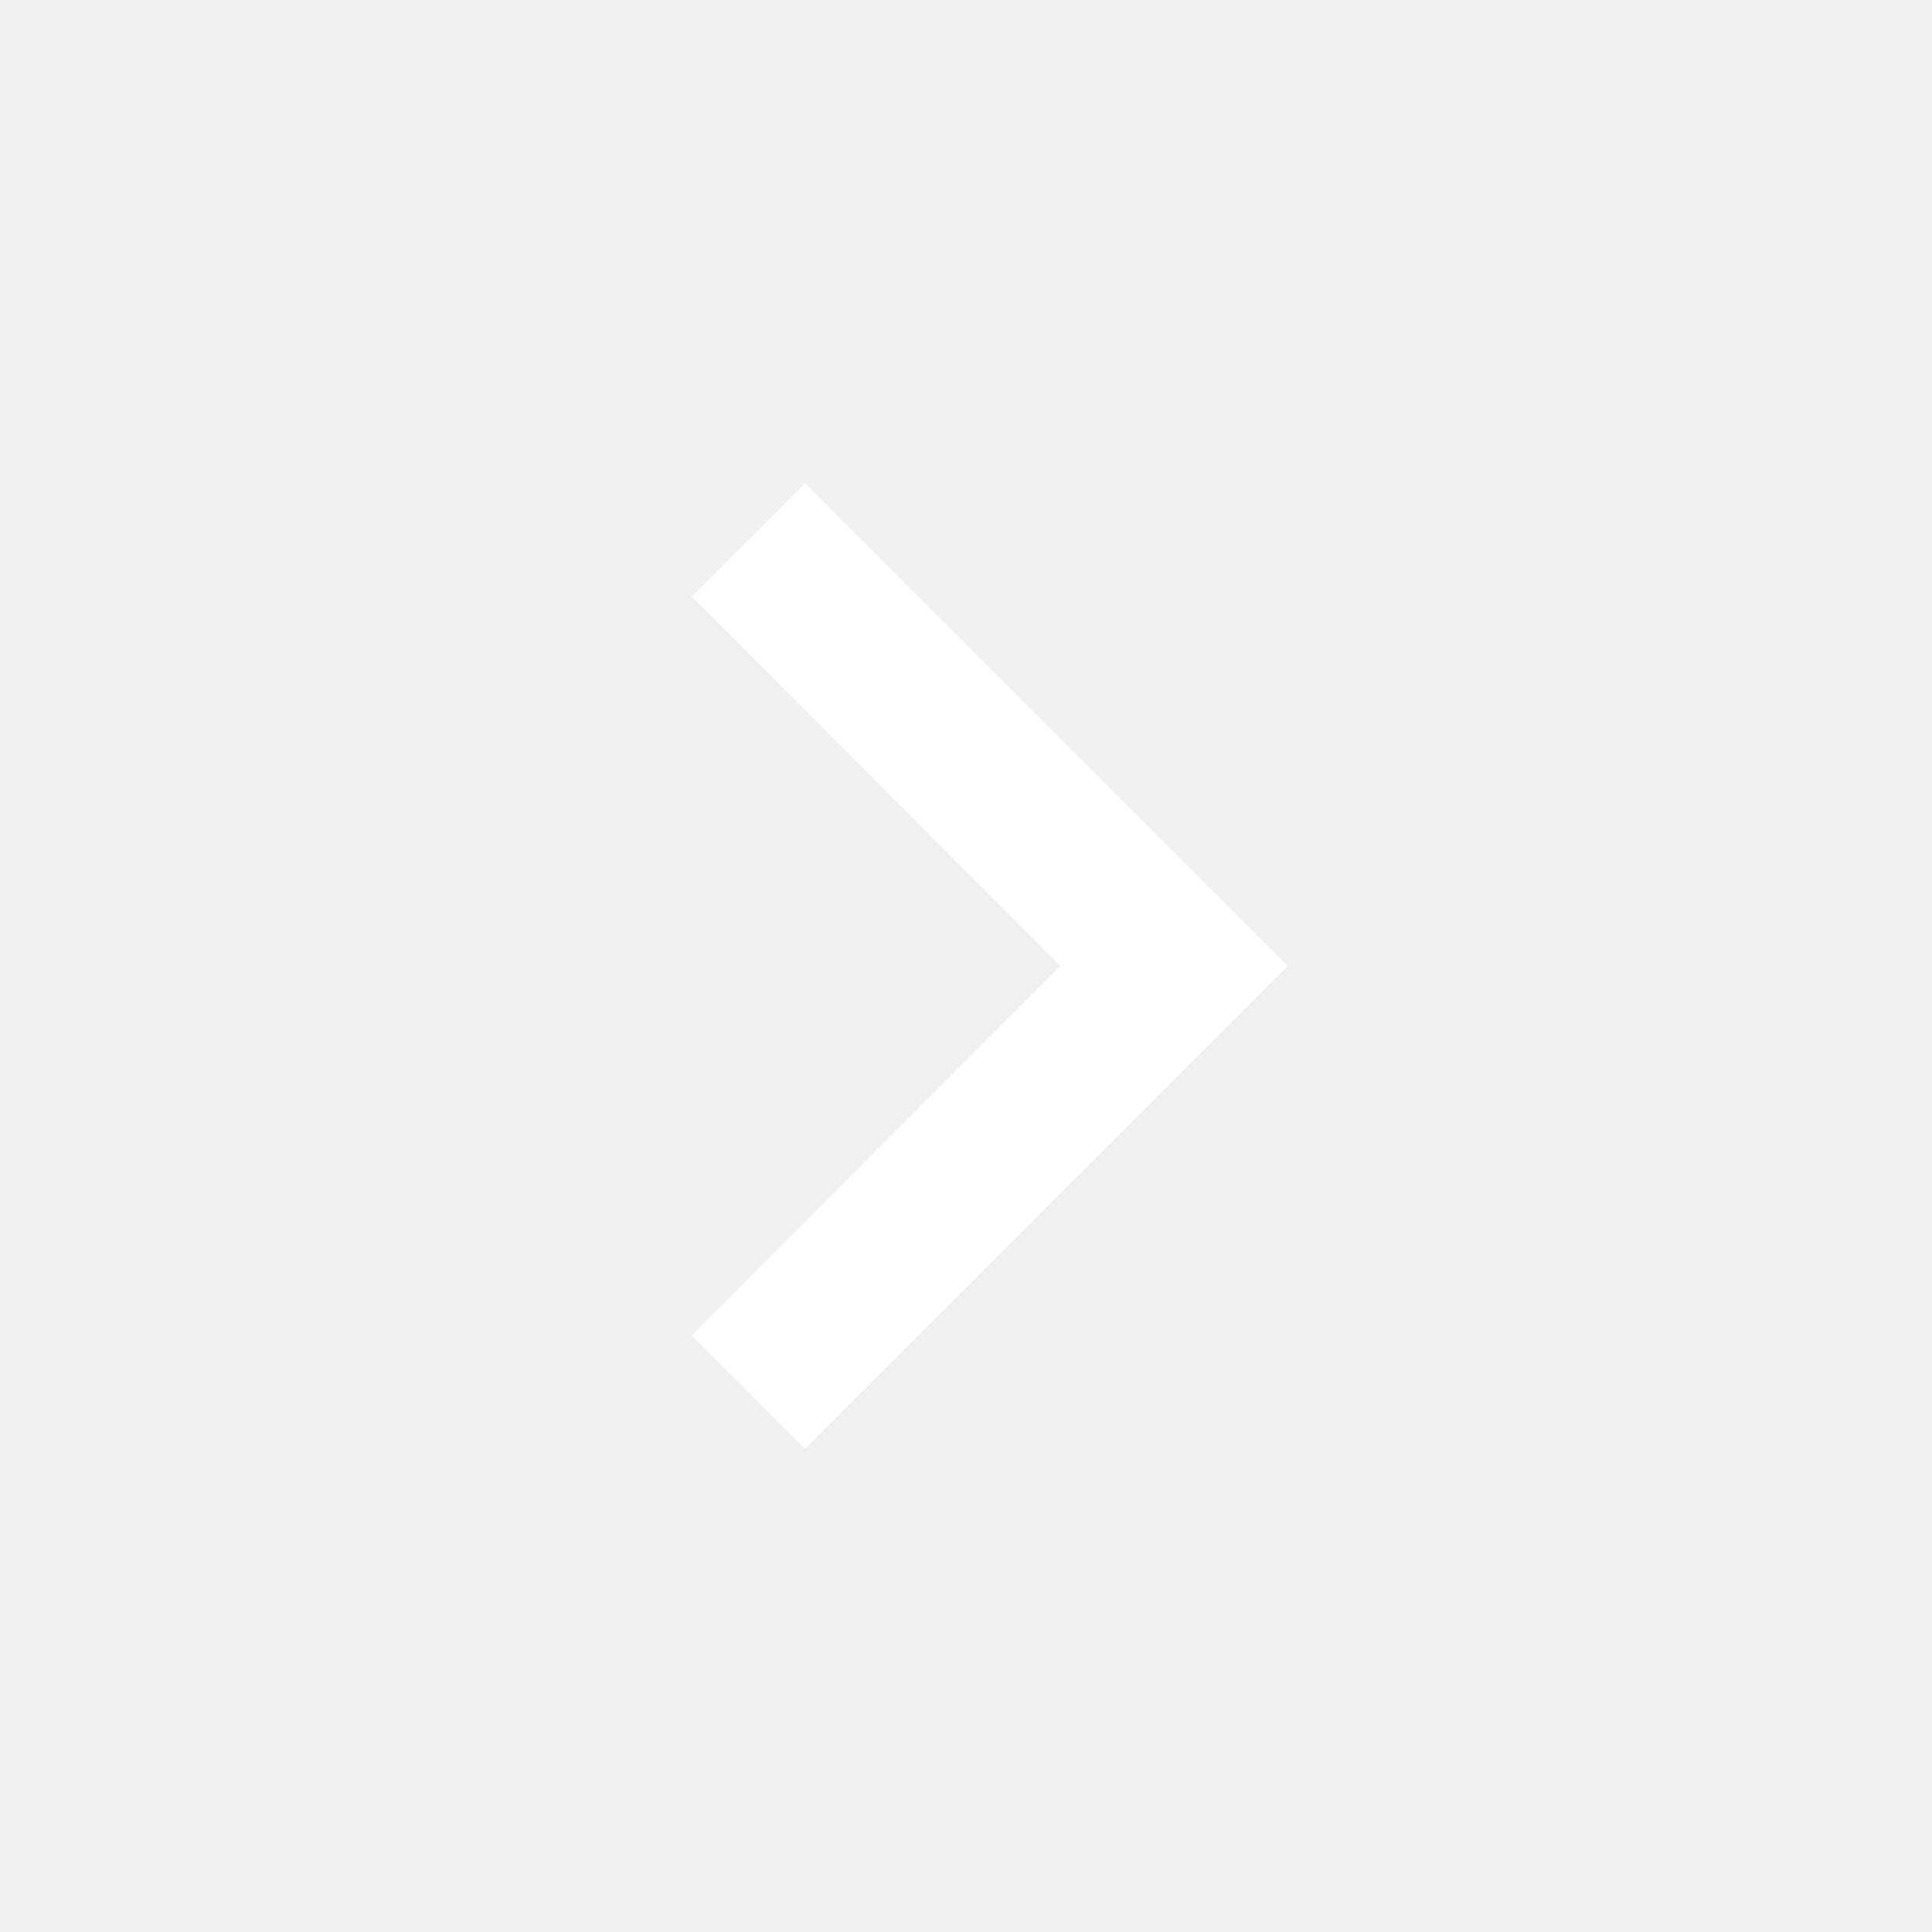
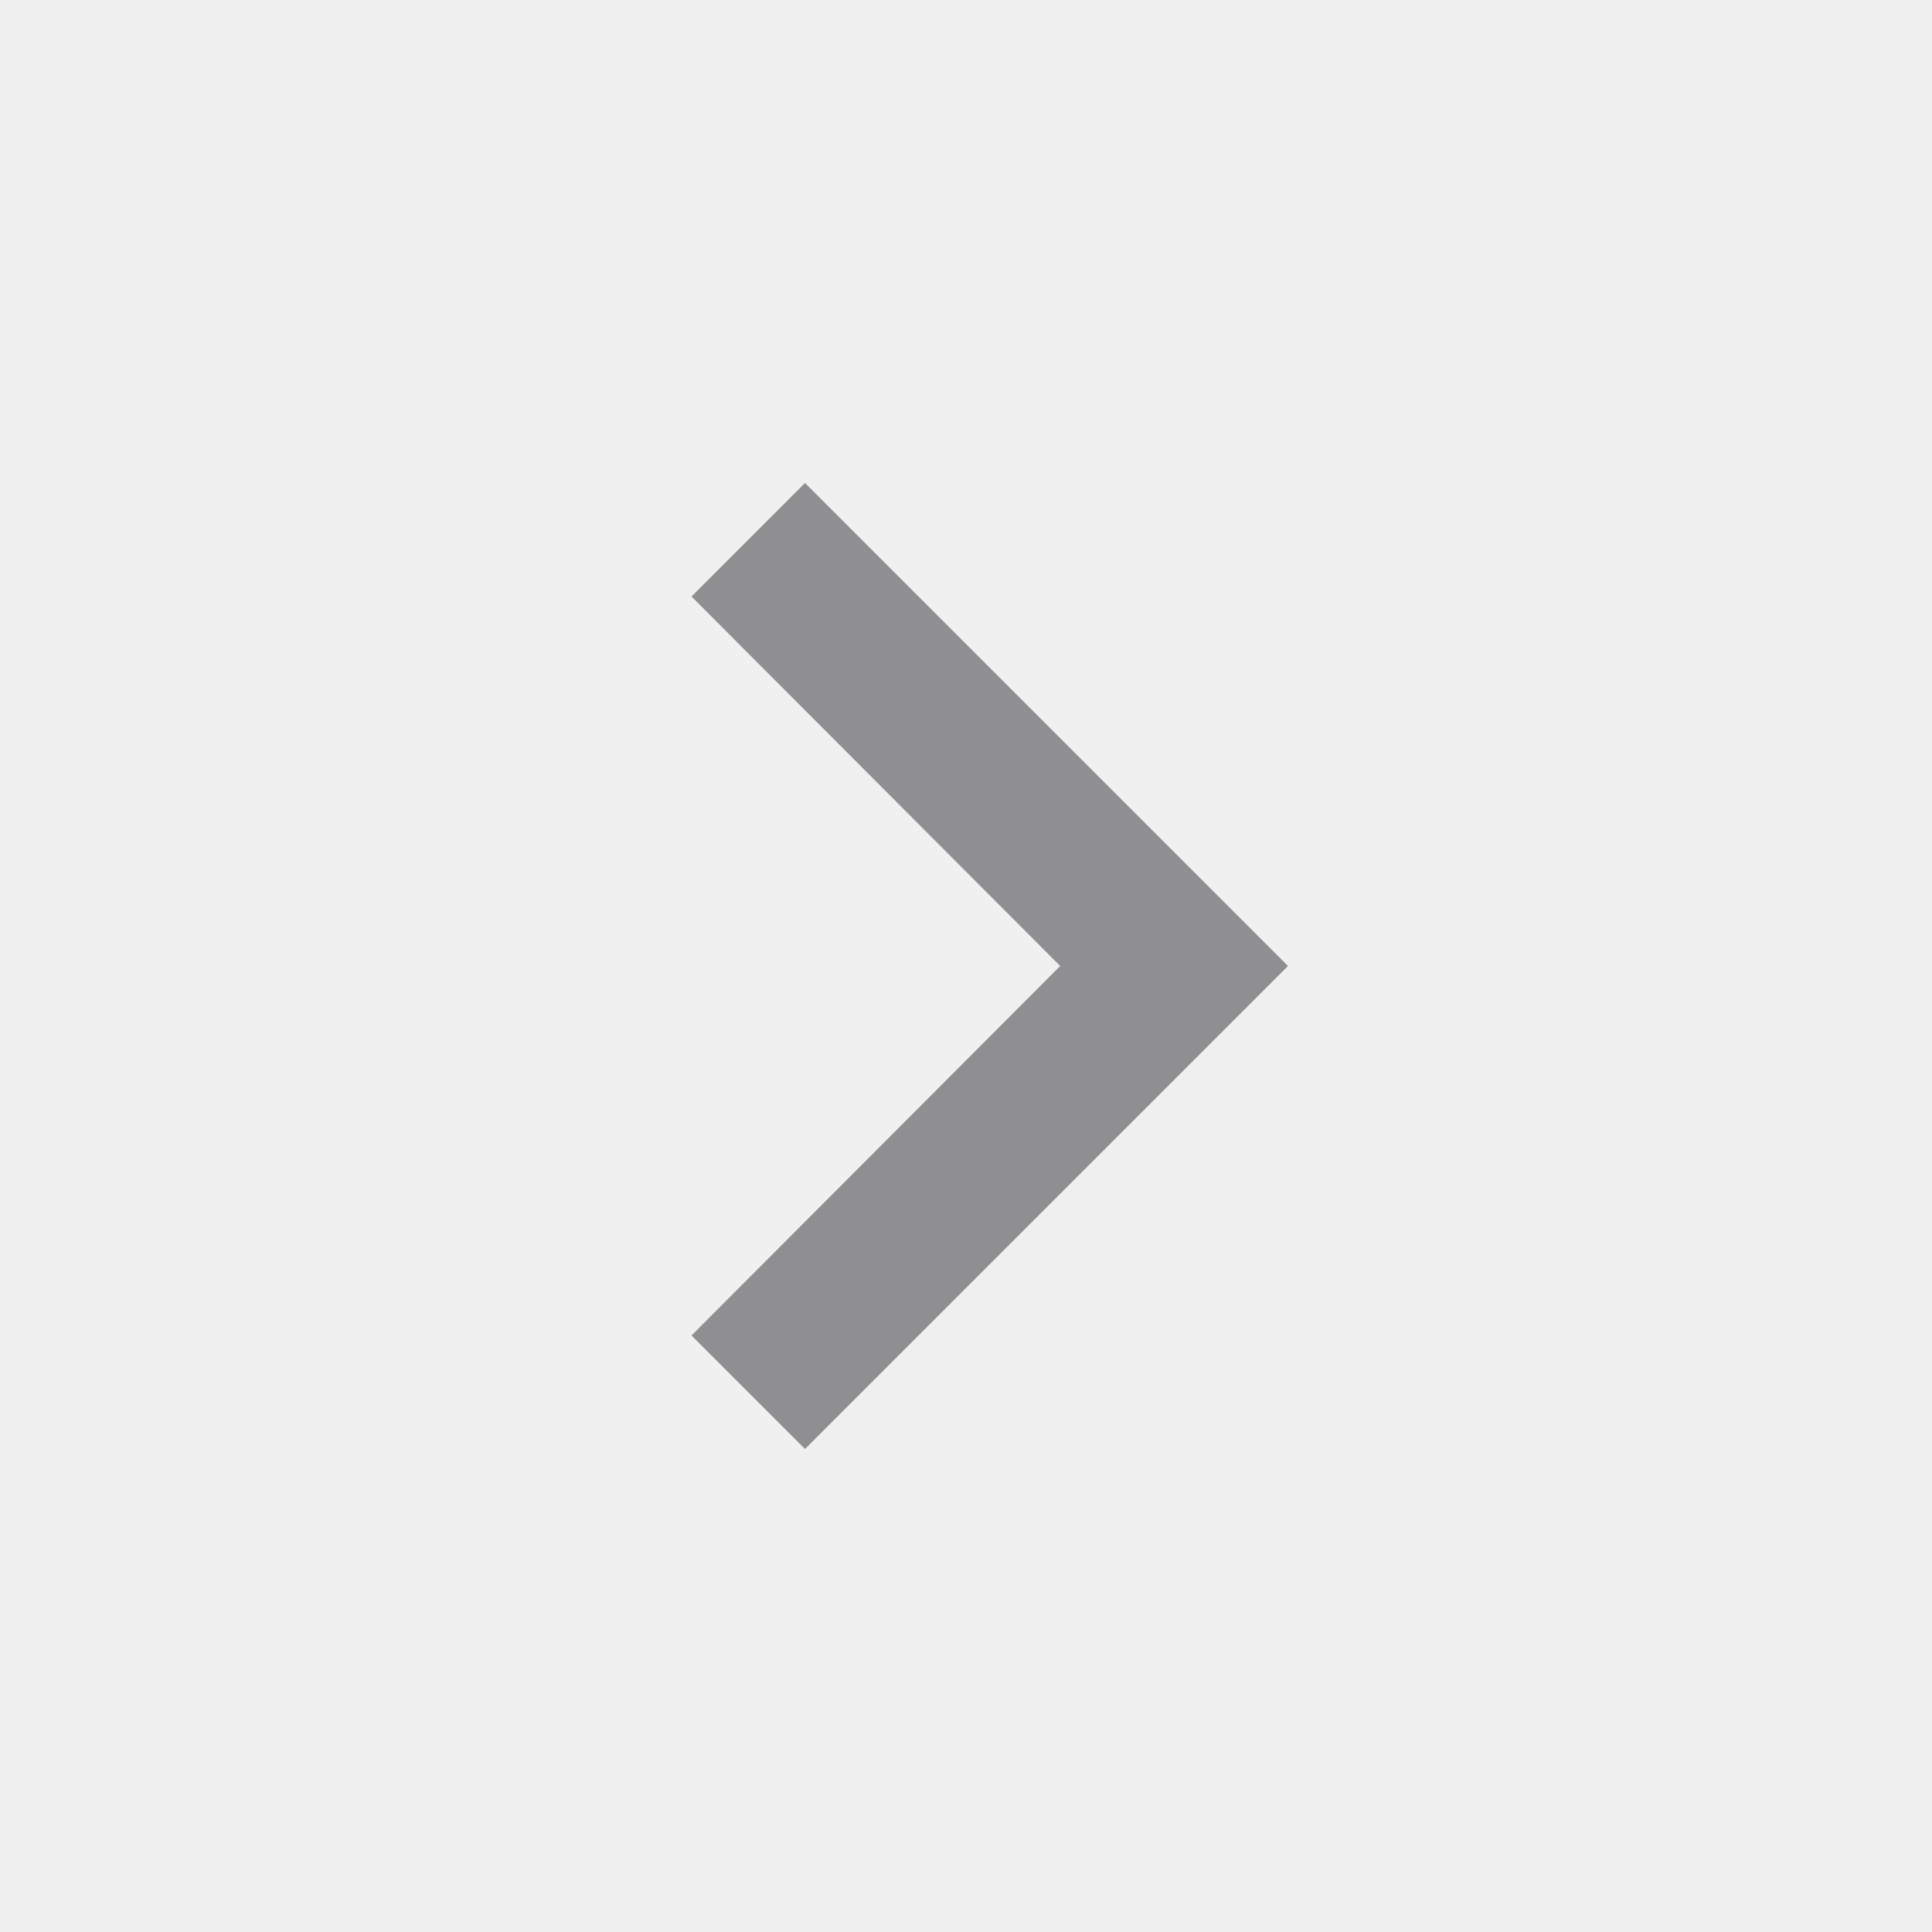
<svg xmlns="http://www.w3.org/2000/svg" width="24" height="24" viewBox="0 0 24 24">
-   <path fill="#fff" d="M10 6L8.59 7.41 13.17 12l-4.58 4.59L10 18l6-6z" />
+   <path fill="#8f8f92" d="M10 6L8.59 7.41 13.17 12l-4.58 4.59L10 18l6-6z" />
  <path d="M0 0h24v24H0z" fill="none" />
</svg>
